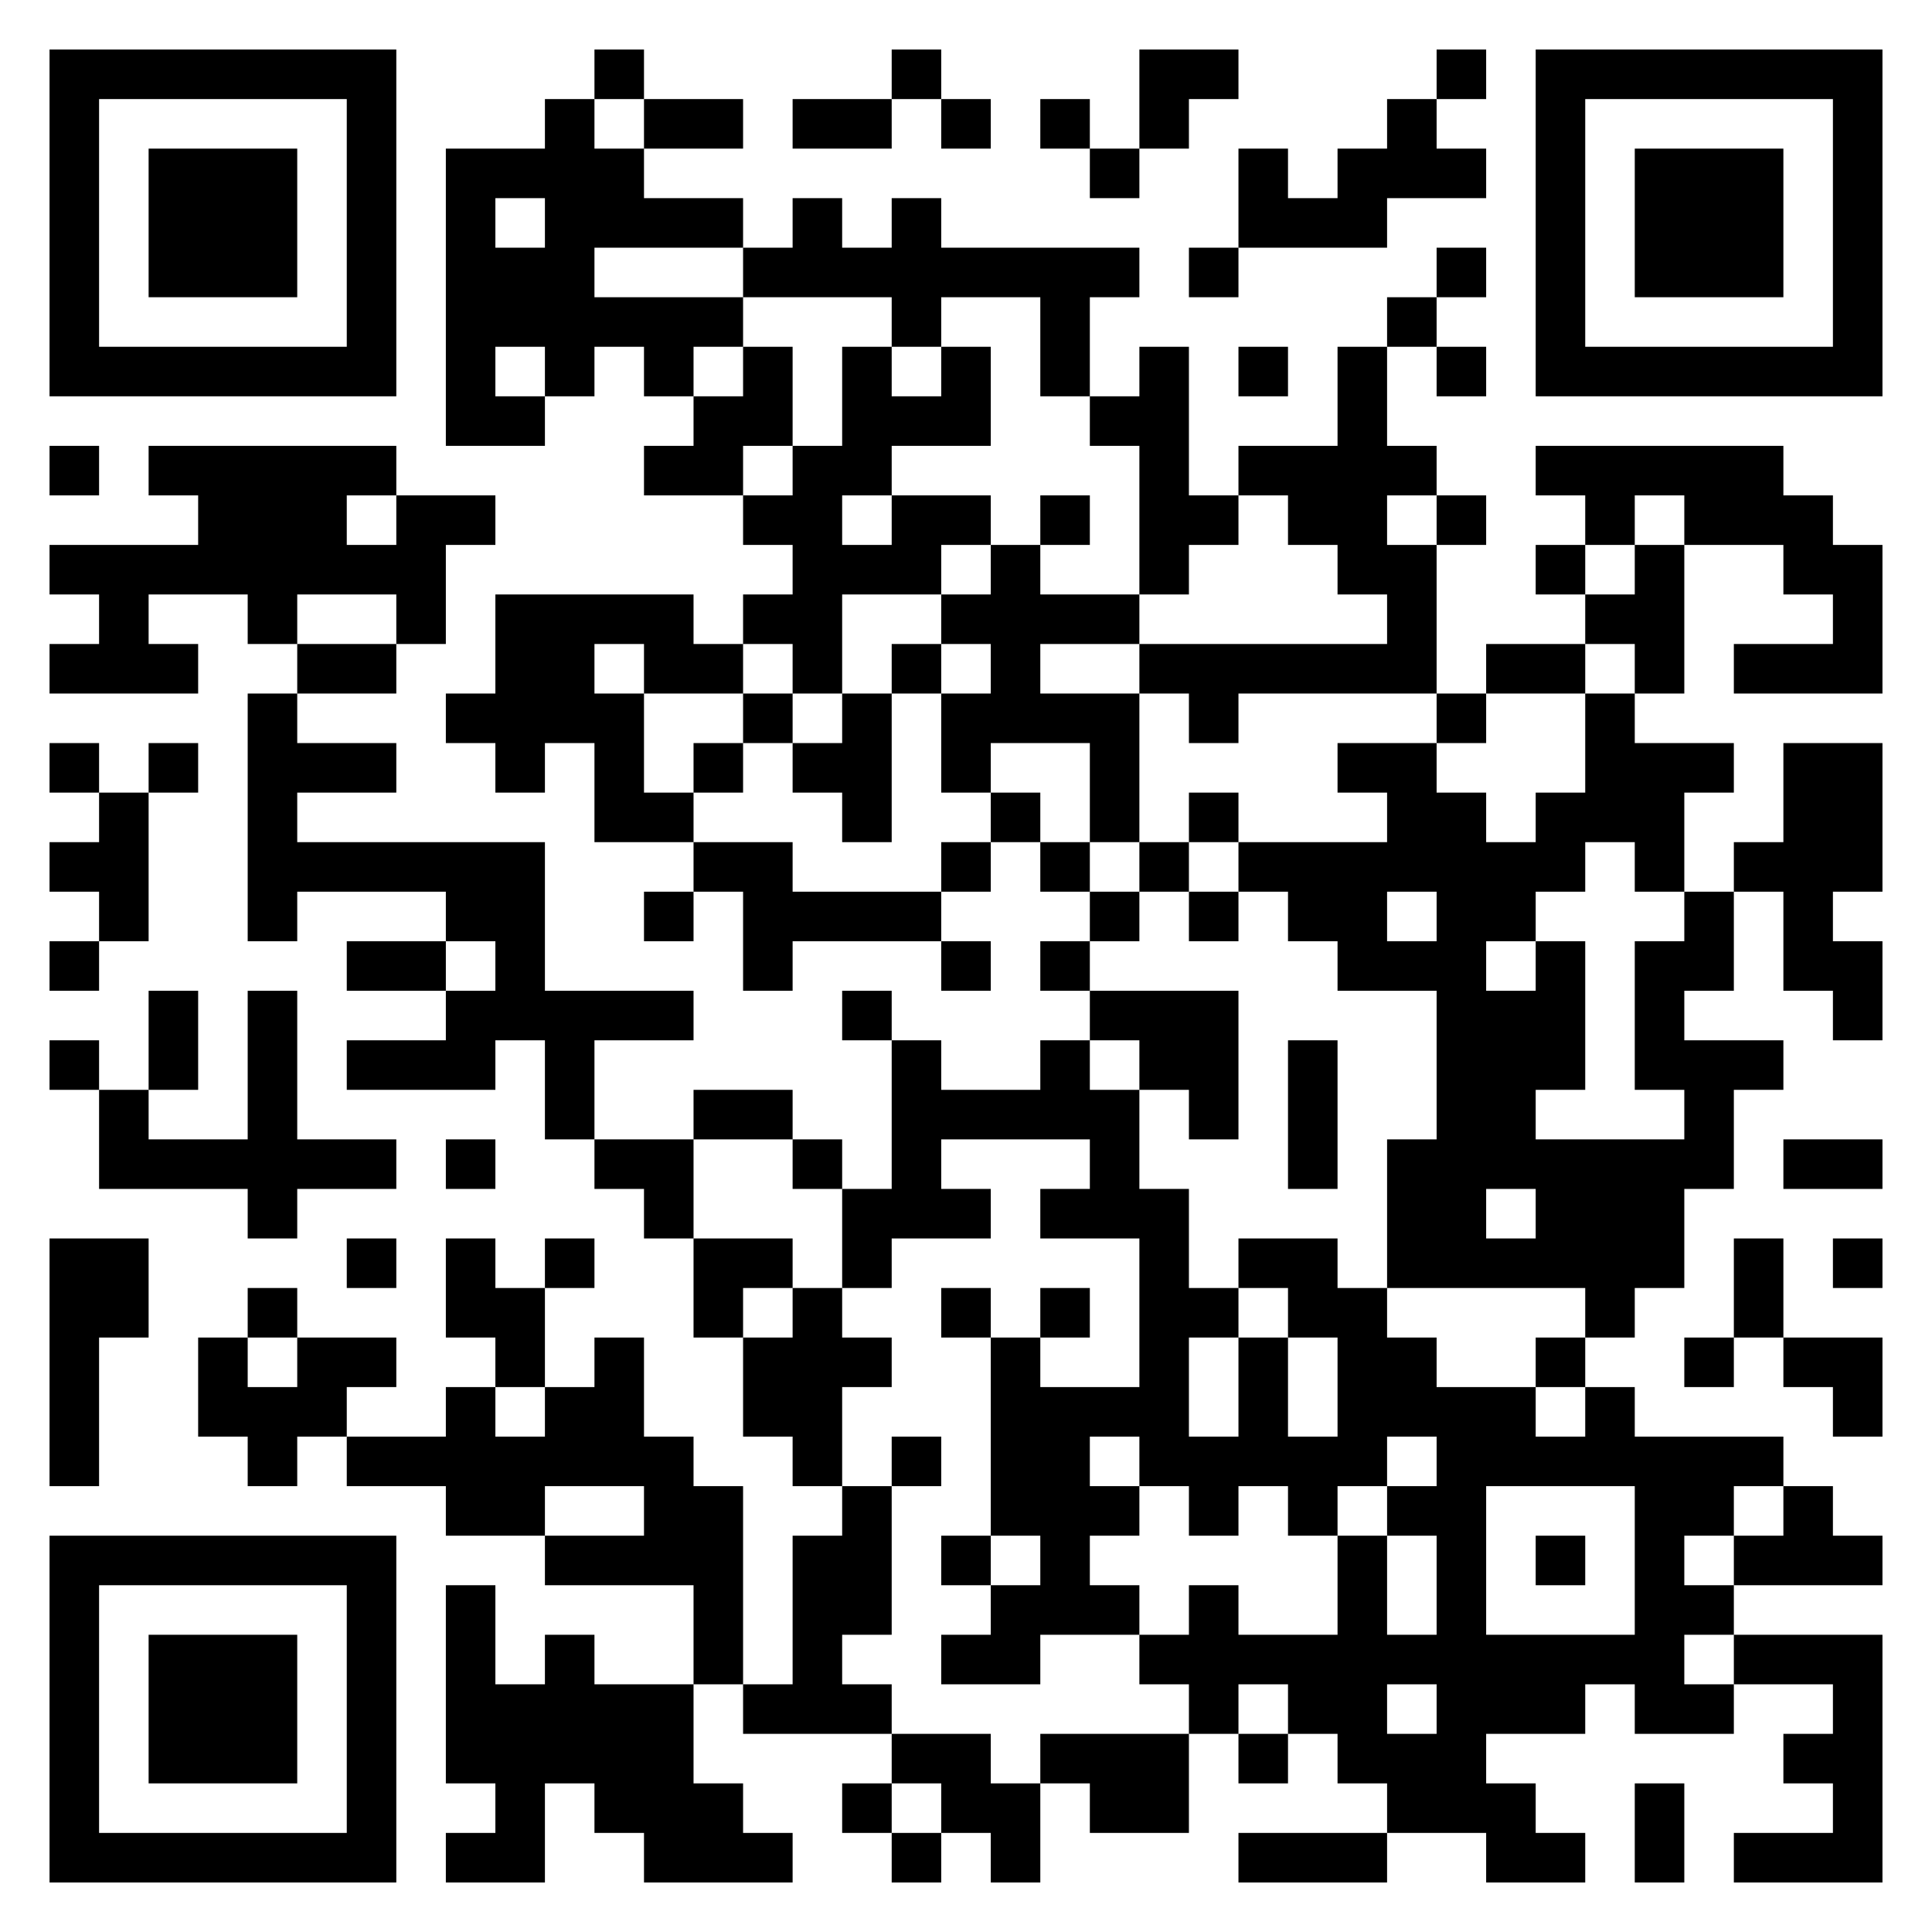
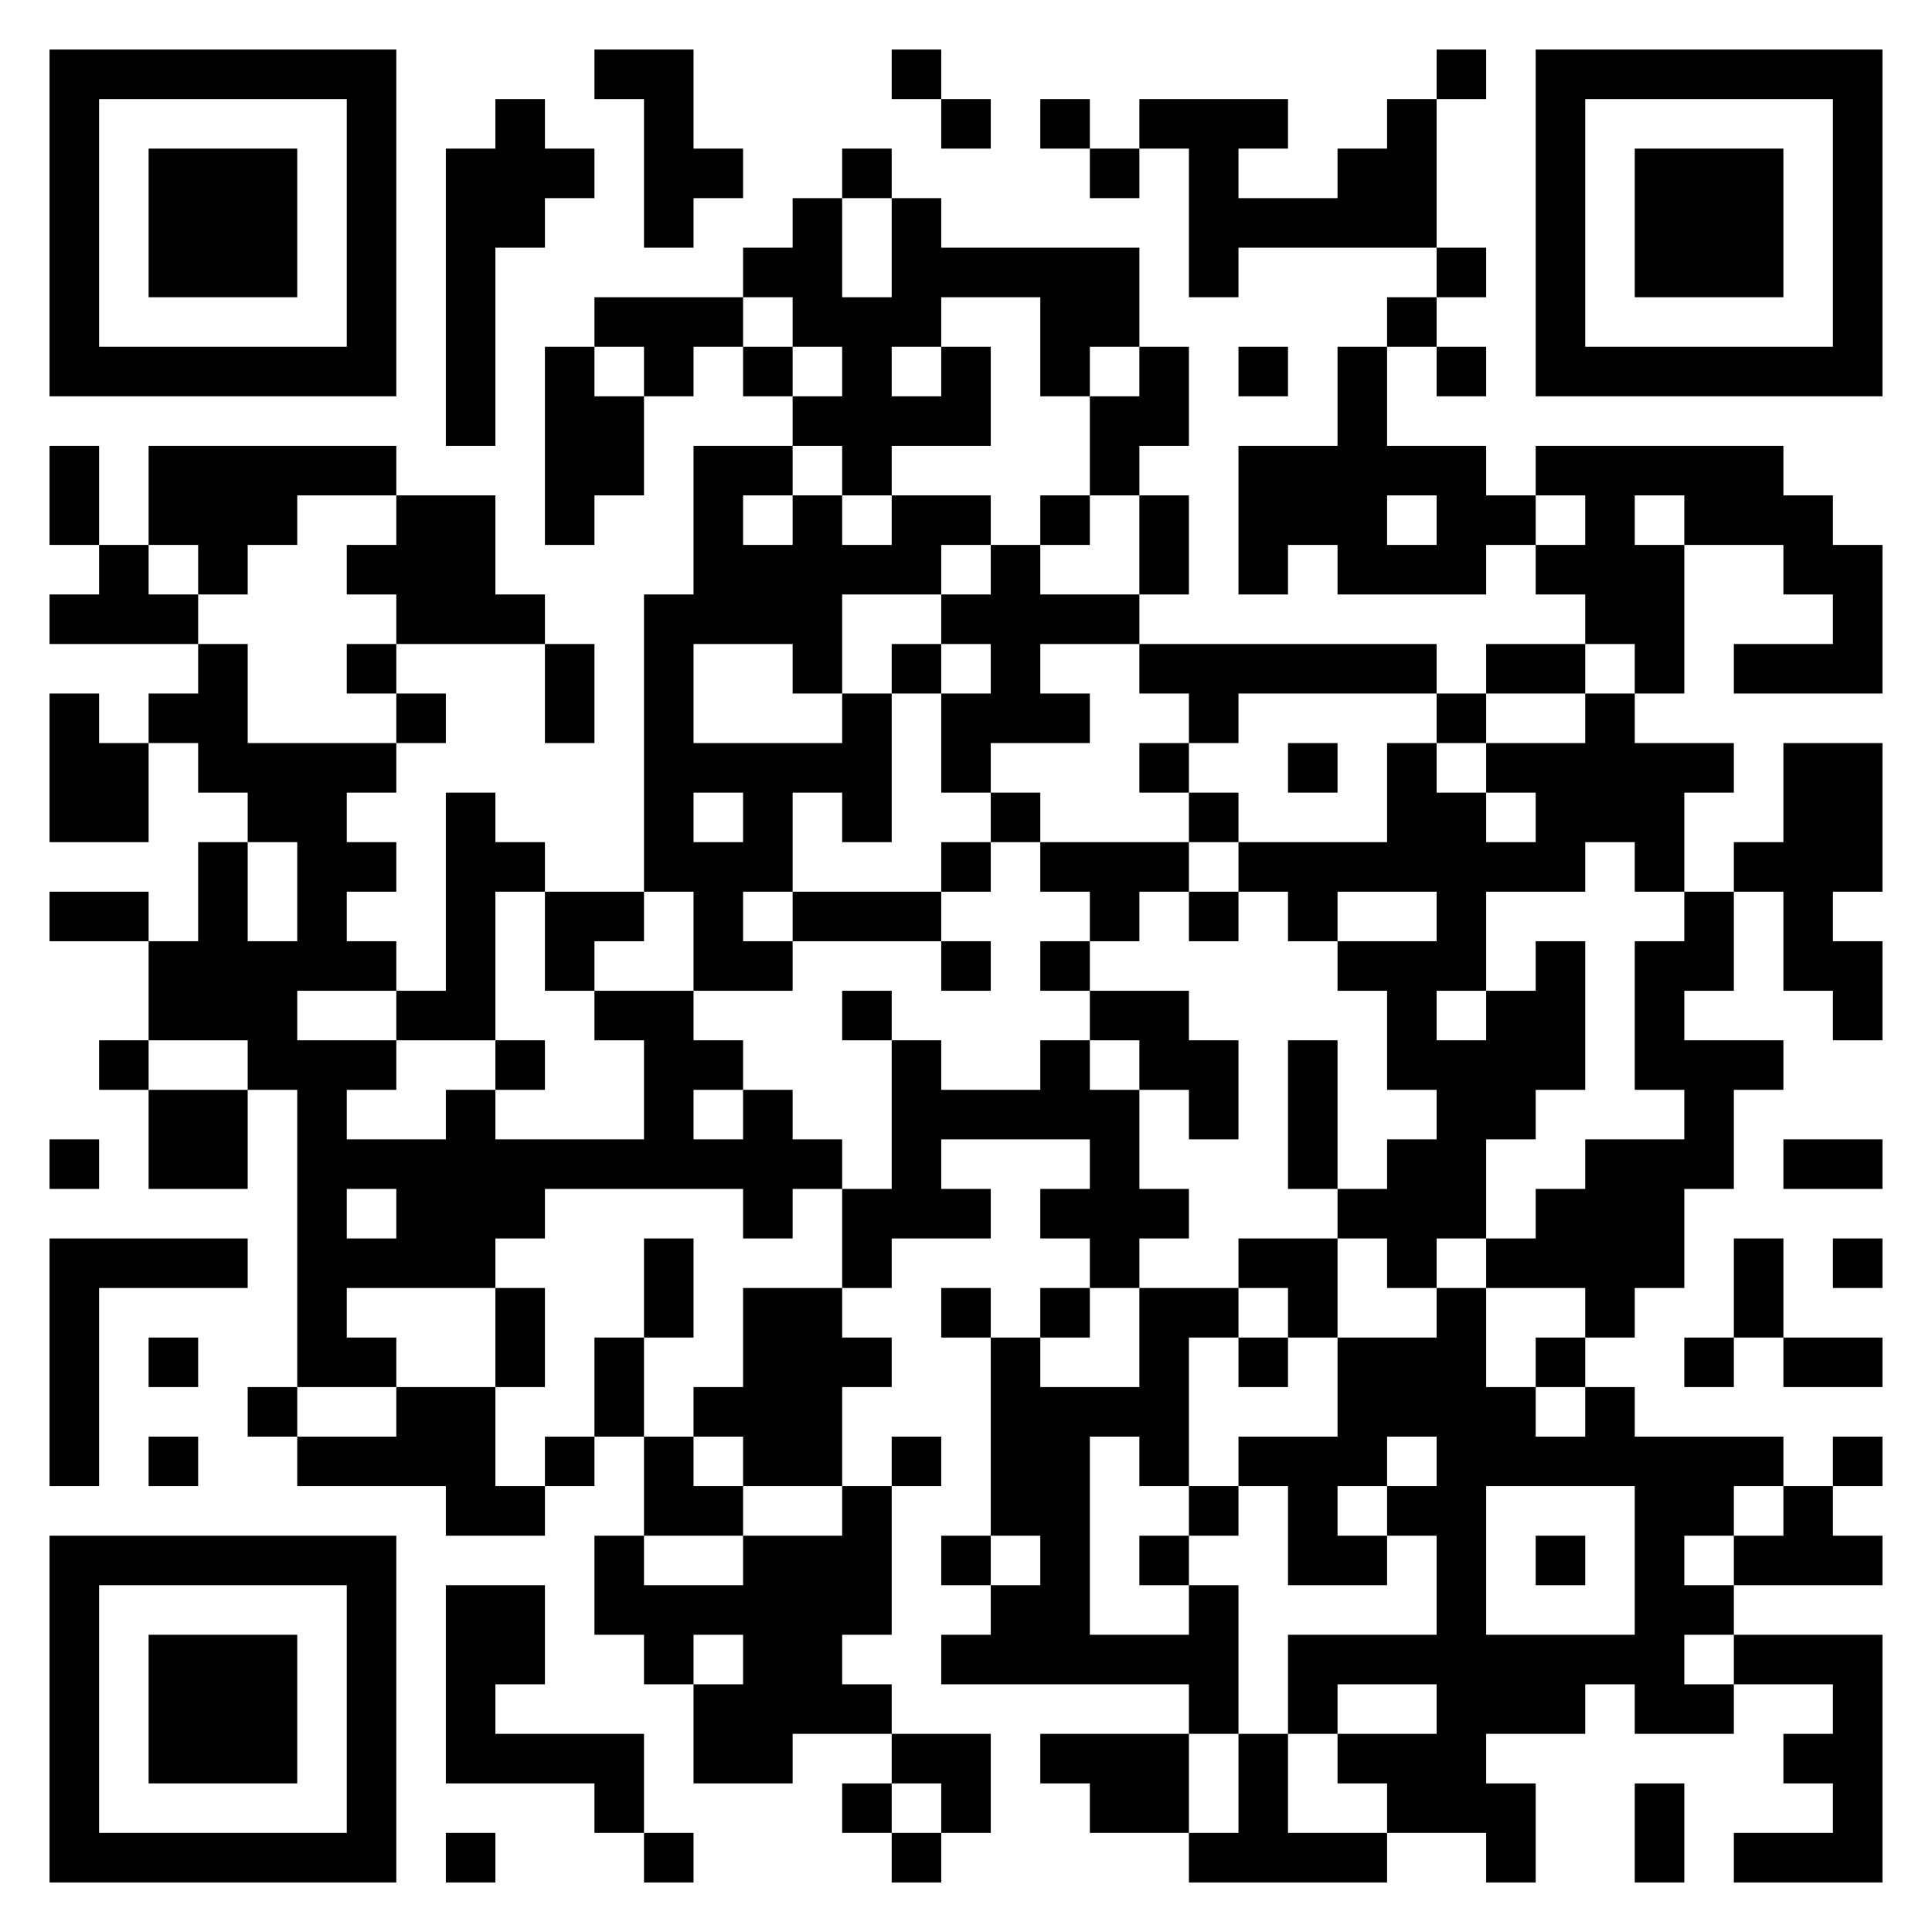
<svg xmlns="http://www.w3.org/2000/svg" width="39mm" height="39mm" version="1.1" viewBox="0 0 39 39">
-   <path d="M1,1H2V2H1zM2,1H3V2H2zM3,1H4V2H3zM4,1H5V2H4zM5,1H6V2H5zM6,1H7V2H6zM7,1H8V2H7zM12,1H13V2H12zM18,1H19V2H18zM23,1H24V2H23zM24,1H25V2H24zM29,1H30V2H29zM31,1H32V2H31zM32,1H33V2H32zM33,1H34V2H33zM34,1H35V2H34zM35,1H36V2H35zM36,1H37V2H36zM37,1H38V2H37zM1,2H2V3H1zM7,2H8V3H7zM11,2H12V3H11zM13,2H14V3H13zM14,2H15V3H14zM16,2H17V3H16zM17,2H18V3H17zM19,2H20V3H19zM21,2H22V3H21zM23,2H24V3H23zM28,2H29V3H28zM31,2H32V3H31zM37,2H38V3H37zM1,3H2V4H1zM3,3H4V4H3zM4,3H5V4H4zM5,3H6V4H5zM7,3H8V4H7zM9,3H10V4H9zM10,3H11V4H10zM11,3H12V4H11zM12,3H13V4H12zM22,3H23V4H22zM25,3H26V4H25zM27,3H28V4H27zM28,3H29V4H28zM29,3H30V4H29zM31,3H32V4H31zM33,3H34V4H33zM34,3H35V4H34zM35,3H36V4H35zM37,3H38V4H37zM1,4H2V5H1zM3,4H4V5H3zM4,4H5V5H4zM5,4H6V5H5zM7,4H8V5H7zM9,4H10V5H9zM11,4H12V5H11zM12,4H13V5H12zM13,4H14V5H13zM14,4H15V5H14zM16,4H17V5H16zM18,4H19V5H18zM25,4H26V5H25zM26,4H27V5H26zM27,4H28V5H27zM31,4H32V5H31zM33,4H34V5H33zM34,4H35V5H34zM35,4H36V5H35zM37,4H38V5H37zM1,5H2V6H1zM3,5H4V6H3zM4,5H5V6H4zM5,5H6V6H5zM7,5H8V6H7zM9,5H10V6H9zM10,5H11V6H10zM11,5H12V6H11zM15,5H16V6H15zM16,5H17V6H16zM17,5H18V6H17zM18,5H19V6H18zM19,5H20V6H19zM20,5H21V6H20zM21,5H22V6H21zM22,5H23V6H22zM24,5H25V6H24zM29,5H30V6H29zM31,5H32V6H31zM33,5H34V6H33zM34,5H35V6H34zM35,5H36V6H35zM37,5H38V6H37zM1,6H2V7H1zM7,6H8V7H7zM9,6H10V7H9zM10,6H11V7H10zM11,6H12V7H11zM12,6H13V7H12zM13,6H14V7H13zM14,6H15V7H14zM18,6H19V7H18zM21,6H22V7H21zM28,6H29V7H28zM31,6H32V7H31zM37,6H38V7H37zM1,7H2V8H1zM2,7H3V8H2zM3,7H4V8H3zM4,7H5V8H4zM5,7H6V8H5zM6,7H7V8H6zM7,7H8V8H7zM9,7H10V8H9zM11,7H12V8H11zM13,7H14V8H13zM15,7H16V8H15zM17,7H18V8H17zM19,7H20V8H19zM21,7H22V8H21zM23,7H24V8H23zM25,7H26V8H25zM27,7H28V8H27zM29,7H30V8H29zM31,7H32V8H31zM32,7H33V8H32zM33,7H34V8H33zM34,7H35V8H34zM35,7H36V8H35zM36,7H37V8H36zM37,7H38V8H37zM9,8H10V9H9zM10,8H11V9H10zM14,8H15V9H14zM15,8H16V9H15zM17,8H18V9H17zM18,8H19V9H18zM19,8H20V9H19zM22,8H23V9H22zM23,8H24V9H23zM27,8H28V9H27zM1,9H2V10H1zM3,9H4V10H3zM4,9H5V10H4zM5,9H6V10H5zM6,9H7V10H6zM7,9H8V10H7zM13,9H14V10H13zM14,9H15V10H14zM16,9H17V10H16zM17,9H18V10H17zM23,9H24V10H23zM25,9H26V10H25zM26,9H27V10H26zM27,9H28V10H27zM28,9H29V10H28zM31,9H32V10H31zM32,9H33V10H32zM33,9H34V10H33zM34,9H35V10H34zM35,9H36V10H35zM4,10H5V11H4zM5,10H6V11H5zM6,10H7V11H6zM8,10H9V11H8zM9,10H10V11H9zM15,10H16V11H15zM16,10H17V11H16zM18,10H19V11H18zM19,10H20V11H19zM21,10H22V11H21zM23,10H24V11H23zM24,10H25V11H24zM26,10H27V11H26zM27,10H28V11H27zM29,10H30V11H29zM32,10H33V11H32zM34,10H35V11H34zM35,10H36V11H35zM36,10H37V11H36zM1,11H2V12H1zM2,11H3V12H2zM3,11H4V12H3zM4,11H5V12H4zM5,11H6V12H5zM6,11H7V12H6zM7,11H8V12H7zM8,11H9V12H8zM16,11H17V12H16zM17,11H18V12H17zM18,11H19V12H18zM20,11H21V12H20zM23,11H24V12H23zM27,11H28V12H27zM28,11H29V12H28zM31,11H32V12H31zM33,11H34V12H33zM36,11H37V12H36zM37,11H38V12H37zM2,12H3V13H2zM5,12H6V13H5zM8,12H9V13H8zM10,12H11V13H10zM11,12H12V13H11zM12,12H13V13H12zM13,12H14V13H13zM15,12H16V13H15zM16,12H17V13H16zM19,12H20V13H19zM20,12H21V13H20zM21,12H22V13H21zM22,12H23V13H22zM28,12H29V13H28zM32,12H33V13H32zM33,12H34V13H33zM37,12H38V13H37zM1,13H2V14H1zM2,13H3V14H2zM3,13H4V14H3zM6,13H7V14H6zM7,13H8V14H7zM10,13H11V14H10zM11,13H12V14H11zM13,13H14V14H13zM14,13H15V14H14zM16,13H17V14H16zM18,13H19V14H18zM20,13H21V14H20zM23,13H24V14H23zM24,13H25V14H24zM25,13H26V14H25zM26,13H27V14H26zM27,13H28V14H27zM28,13H29V14H28zM30,13H31V14H30zM31,13H32V14H31zM33,13H34V14H33zM35,13H36V14H35zM36,13H37V14H36zM37,13H38V14H37zM5,14H6V15H5zM9,14H10V15H9zM10,14H11V15H10zM11,14H12V15H11zM12,14H13V15H12zM15,14H16V15H15zM17,14H18V15H17zM19,14H20V15H19zM20,14H21V15H20zM21,14H22V15H21zM22,14H23V15H22zM24,14H25V15H24zM29,14H30V15H29zM32,14H33V15H32zM1,15H2V16H1zM3,15H4V16H3zM5,15H6V16H5zM6,15H7V16H6zM7,15H8V16H7zM10,15H11V16H10zM12,15H13V16H12zM14,15H15V16H14zM16,15H17V16H16zM17,15H18V16H17zM19,15H20V16H19zM22,15H23V16H22zM27,15H28V16H27zM28,15H29V16H28zM32,15H33V16H32zM33,15H34V16H33zM34,15H35V16H34zM36,15H37V16H36zM37,15H38V16H37zM2,16H3V17H2zM5,16H6V17H5zM12,16H13V17H12zM13,16H14V17H13zM17,16H18V17H17zM20,16H21V17H20zM22,16H23V17H22zM24,16H25V17H24zM28,16H29V17H28zM29,16H30V17H29zM31,16H32V17H31zM32,16H33V17H32zM33,16H34V17H33zM36,16H37V17H36zM37,16H38V17H37zM1,17H2V18H1zM2,17H3V18H2zM5,17H6V18H5zM6,17H7V18H6zM7,17H8V18H7zM8,17H9V18H8zM9,17H10V18H9zM10,17H11V18H10zM14,17H15V18H14zM15,17H16V18H15zM19,17H20V18H19zM21,17H22V18H21zM23,17H24V18H23zM25,17H26V18H25zM26,17H27V18H26zM27,17H28V18H27zM28,17H29V18H28zM29,17H30V18H29zM30,17H31V18H30zM31,17H32V18H31zM33,17H34V18H33zM35,17H36V18H35zM36,17H37V18H36zM37,17H38V18H37zM2,18H3V19H2zM5,18H6V19H5zM9,18H10V19H9zM10,18H11V19H10zM13,18H14V19H13zM15,18H16V19H15zM16,18H17V19H16zM17,18H18V19H17zM18,18H19V19H18zM22,18H23V19H22zM24,18H25V19H24zM26,18H27V19H26zM27,18H28V19H27zM29,18H30V19H29zM30,18H31V19H30zM34,18H35V19H34zM36,18H37V19H36zM1,19H2V20H1zM7,19H8V20H7zM8,19H9V20H8zM10,19H11V20H10zM15,19H16V20H15zM19,19H20V20H19zM21,19H22V20H21zM27,19H28V20H27zM28,19H29V20H28zM29,19H30V20H29zM31,19H32V20H31zM33,19H34V20H33zM34,19H35V20H34zM36,19H37V20H36zM37,19H38V20H37zM3,20H4V21H3zM5,20H6V21H5zM9,20H10V21H9zM10,20H11V21H10zM11,20H12V21H11zM12,20H13V21H12zM13,20H14V21H13zM17,20H18V21H17zM22,20H23V21H22zM23,20H24V21H23zM24,20H25V21H24zM29,20H30V21H29zM30,20H31V21H30zM31,20H32V21H31zM33,20H34V21H33zM37,20H38V21H37zM1,21H2V22H1zM3,21H4V22H3zM5,21H6V22H5zM7,21H8V22H7zM8,21H9V22H8zM9,21H10V22H9zM11,21H12V22H11zM18,21H19V22H18zM21,21H22V22H21zM23,21H24V22H23zM24,21H25V22H24zM26,21H27V22H26zM29,21H30V22H29zM30,21H31V22H30zM31,21H32V22H31zM33,21H34V22H33zM34,21H35V22H34zM35,21H36V22H35zM2,22H3V23H2zM5,22H6V23H5zM11,22H12V23H11zM14,22H15V23H14zM15,22H16V23H15zM18,22H19V23H18zM19,22H20V23H19zM20,22H21V23H20zM21,22H22V23H21zM22,22H23V23H22zM24,22H25V23H24zM26,22H27V23H26zM29,22H30V23H29zM30,22H31V23H30zM34,22H35V23H34zM2,23H3V24H2zM3,23H4V24H3zM4,23H5V24H4zM5,23H6V24H5zM6,23H7V24H6zM7,23H8V24H7zM9,23H10V24H9zM12,23H13V24H12zM13,23H14V24H13zM16,23H17V24H16zM18,23H19V24H18zM22,23H23V24H22zM26,23H27V24H26zM28,23H29V24H28zM29,23H30V24H29zM30,23H31V24H30zM31,23H32V24H31zM32,23H33V24H32zM33,23H34V24H33zM34,23H35V24H34zM36,23H37V24H36zM37,23H38V24H37zM5,24H6V25H5zM13,24H14V25H13zM17,24H18V25H17zM18,24H19V25H18zM19,24H20V25H19zM21,24H22V25H21zM22,24H23V25H22zM23,24H24V25H23zM28,24H29V25H28zM29,24H30V25H29zM31,24H32V25H31zM32,24H33V25H32zM33,24H34V25H33zM1,25H2V26H1zM2,25H3V26H2zM7,25H8V26H7zM9,25H10V26H9zM11,25H12V26H11zM14,25H15V26H14zM15,25H16V26H15zM17,25H18V26H17zM23,25H24V26H23zM25,25H26V26H25zM26,25H27V26H26zM28,25H29V26H28zM29,25H30V26H29zM30,25H31V26H30zM31,25H32V26H31zM32,25H33V26H32zM33,25H34V26H33zM35,25H36V26H35zM37,25H38V26H37zM1,26H2V27H1zM2,26H3V27H2zM5,26H6V27H5zM9,26H10V27H9zM10,26H11V27H10zM14,26H15V27H14zM16,26H17V27H16zM19,26H20V27H19zM21,26H22V27H21zM23,26H24V27H23zM24,26H25V27H24zM26,26H27V27H26zM27,26H28V27H27zM32,26H33V27H32zM35,26H36V27H35zM1,27H2V28H1zM4,27H5V28H4zM6,27H7V28H6zM7,27H8V28H7zM10,27H11V28H10zM12,27H13V28H12zM15,27H16V28H15zM16,27H17V28H16zM17,27H18V28H17zM20,27H21V28H20zM23,27H24V28H23zM25,27H26V28H25zM27,27H28V28H27zM28,27H29V28H28zM31,27H32V28H31zM34,27H35V28H34zM36,27H37V28H36zM37,27H38V28H37zM1,28H2V29H1zM4,28H5V29H4zM5,28H6V29H5zM6,28H7V29H6zM9,28H10V29H9zM11,28H12V29H11zM12,28H13V29H12zM15,28H16V29H15zM16,28H17V29H16zM20,28H21V29H20zM21,28H22V29H21zM22,28H23V29H22zM23,28H24V29H23zM25,28H26V29H25zM27,28H28V29H27zM28,28H29V29H28zM29,28H30V29H29zM30,28H31V29H30zM32,28H33V29H32zM37,28H38V29H37zM1,29H2V30H1zM5,29H6V30H5zM7,29H8V30H7zM8,29H9V30H8zM9,29H10V30H9zM10,29H11V30H10zM11,29H12V30H11zM12,29H13V30H12zM13,29H14V30H13zM16,29H17V30H16zM18,29H19V30H18zM20,29H21V30H20zM21,29H22V30H21zM23,29H24V30H23zM24,29H25V30H24zM25,29H26V30H25zM26,29H27V30H26zM27,29H28V30H27zM29,29H30V30H29zM30,29H31V30H30zM31,29H32V30H31zM32,29H33V30H32zM33,29H34V30H33zM34,29H35V30H34zM35,29H36V30H35zM9,30H10V31H9zM10,30H11V31H10zM13,30H14V31H13zM14,30H15V31H14zM17,30H18V31H17zM20,30H21V31H20zM21,30H22V31H21zM22,30H23V31H22zM24,30H25V31H24zM26,30H27V31H26zM28,30H29V31H28zM29,30H30V31H29zM33,30H34V31H33zM34,30H35V31H34zM36,30H37V31H36zM1,31H2V32H1zM2,31H3V32H2zM3,31H4V32H3zM4,31H5V32H4zM5,31H6V32H5zM6,31H7V32H6zM7,31H8V32H7zM11,31H12V32H11zM12,31H13V32H12zM13,31H14V32H13zM14,31H15V32H14zM16,31H17V32H16zM17,31H18V32H17zM19,31H20V32H19zM21,31H22V32H21zM27,31H28V32H27zM29,31H30V32H29zM31,31H32V32H31zM33,31H34V32H33zM35,31H36V32H35zM36,31H37V32H36zM37,31H38V32H37zM1,32H2V33H1zM7,32H8V33H7zM9,32H10V33H9zM14,32H15V33H14zM16,32H17V33H16zM17,32H18V33H17zM20,32H21V33H20zM21,32H22V33H21zM22,32H23V33H22zM24,32H25V33H24zM27,32H28V33H27zM29,32H30V33H29zM33,32H34V33H33zM34,32H35V33H34zM1,33H2V34H1zM3,33H4V34H3zM4,33H5V34H4zM5,33H6V34H5zM7,33H8V34H7zM9,33H10V34H9zM11,33H12V34H11zM14,33H15V34H14zM16,33H17V34H16zM19,33H20V34H19zM20,33H21V34H20zM23,33H24V34H23zM24,33H25V34H24zM25,33H26V34H25zM26,33H27V34H26zM27,33H28V34H27zM28,33H29V34H28zM29,33H30V34H29zM30,33H31V34H30zM31,33H32V34H31zM32,33H33V34H32zM33,33H34V34H33zM35,33H36V34H35zM36,33H37V34H36zM37,33H38V34H37zM1,34H2V35H1zM3,34H4V35H3zM4,34H5V35H4zM5,34H6V35H5zM7,34H8V35H7zM9,34H10V35H9zM10,34H11V35H10zM11,34H12V35H11zM12,34H13V35H12zM13,34H14V35H13zM15,34H16V35H15zM16,34H17V35H16zM17,34H18V35H17zM24,34H25V35H24zM26,34H27V35H26zM27,34H28V35H27zM29,34H30V35H29zM30,34H31V35H30zM31,34H32V35H31zM33,34H34V35H33zM34,34H35V35H34zM37,34H38V35H37zM1,35H2V36H1zM3,35H4V36H3zM4,35H5V36H4zM5,35H6V36H5zM7,35H8V36H7zM9,35H10V36H9zM10,35H11V36H10zM11,35H12V36H11zM12,35H13V36H12zM13,35H14V36H13zM18,35H19V36H18zM19,35H20V36H19zM21,35H22V36H21zM22,35H23V36H22zM23,35H24V36H23zM25,35H26V36H25zM27,35H28V36H27zM28,35H29V36H28zM29,35H30V36H29zM36,35H37V36H36zM37,35H38V36H37zM1,36H2V37H1zM7,36H8V37H7zM10,36H11V37H10zM12,36H13V37H12zM13,36H14V37H13zM14,36H15V37H14zM17,36H18V37H17zM19,36H20V37H19zM20,36H21V37H20zM22,36H23V37H22zM23,36H24V37H23zM28,36H29V37H28zM29,36H30V37H29zM30,36H31V37H30zM33,36H34V37H33zM37,36H38V37H37zM1,37H2V38H1zM2,37H3V38H2zM3,37H4V38H3zM4,37H5V38H4zM5,37H6V38H5zM6,37H7V38H6zM7,37H8V38H7zM9,37H10V38H9zM10,37H11V38H10zM13,37H14V38H13zM14,37H15V38H14zM15,37H16V38H15zM18,37H19V38H18zM20,37H21V38H20zM25,37H26V38H25zM26,37H27V38H26zM27,37H28V38H27zM30,37H31V38H30zM31,37H32V38H31zM33,37H34V38H33zM35,37H36V38H35zM36,37H37V38H36zM37,37H38V38H37z" id="qr-path" fill="#000000" fill-opacity="1" fill-rule="nonzero" stroke="none" />
+   <path d="M1,1H2V2H1zM2,1H3V2H2zM3,1H4V2H3zM4,1H5V2H4zM5,1H6V2H5zM6,1H7V2H6zM7,1H8V2H7zM12,1H13V2H12zM13,1H14V2H13zM18,1H19V2H18zM29,1H30V2H29zM31,1H32V2H31zM32,1H33V2H32zM33,1H34V2H33zM34,1H35V2H34zM35,1H36V2H35zM36,1H37V2H36zM37,1H38V2H37zM1,2H2V3H1zM7,2H8V3H7zM10,2H11V3H10zM13,2H14V3H13zM19,2H20V3H19zM21,2H22V3H21zM23,2H24V3H23zM24,2H25V3H24zM25,2H26V3H25zM28,2H29V3H28zM31,2H32V3H31zM37,2H38V3H37zM1,3H2V4H1zM3,3H4V4H3zM4,3H5V4H4zM5,3H6V4H5zM7,3H8V4H7zM9,3H10V4H9zM10,3H11V4H10zM11,3H12V4H11zM13,3H14V4H13zM14,3H15V4H14zM17,3H18V4H17zM22,3H23V4H22zM24,3H25V4H24zM27,3H28V4H27zM28,3H29V4H28zM31,3H32V4H31zM33,3H34V4H33zM34,3H35V4H34zM35,3H36V4H35zM37,3H38V4H37zM1,4H2V5H1zM3,4H4V5H3zM4,4H5V5H4zM5,4H6V5H5zM7,4H8V5H7zM9,4H10V5H9zM10,4H11V5H10zM13,4H14V5H13zM16,4H17V5H16zM18,4H19V5H18zM24,4H25V5H24zM25,4H26V5H25zM26,4H27V5H26zM27,4H28V5H27zM28,4H29V5H28zM31,4H32V5H31zM33,4H34V5H33zM34,4H35V5H34zM35,4H36V5H35zM37,4H38V5H37zM1,5H2V6H1zM3,5H4V6H3zM4,5H5V6H4zM5,5H6V6H5zM7,5H8V6H7zM9,5H10V6H9zM15,5H16V6H15zM16,5H17V6H16zM18,5H19V6H18zM19,5H20V6H19zM20,5H21V6H20zM21,5H22V6H21zM22,5H23V6H22zM24,5H25V6H24zM29,5H30V6H29zM31,5H32V6H31zM33,5H34V6H33zM34,5H35V6H34zM35,5H36V6H35zM37,5H38V6H37zM1,6H2V7H1zM7,6H8V7H7zM9,6H10V7H9zM12,6H13V7H12zM13,6H14V7H13zM14,6H15V7H14zM16,6H17V7H16zM17,6H18V7H17zM18,6H19V7H18zM21,6H22V7H21zM22,6H23V7H22zM28,6H29V7H28zM31,6H32V7H31zM37,6H38V7H37zM1,7H2V8H1zM2,7H3V8H2zM3,7H4V8H3zM4,7H5V8H4zM5,7H6V8H5zM6,7H7V8H6zM7,7H8V8H7zM9,7H10V8H9zM11,7H12V8H11zM13,7H14V8H13zM15,7H16V8H15zM17,7H18V8H17zM19,7H20V8H19zM21,7H22V8H21zM23,7H24V8H23zM25,7H26V8H25zM27,7H28V8H27zM29,7H30V8H29zM31,7H32V8H31zM32,7H33V8H32zM33,7H34V8H33zM34,7H35V8H34zM35,7H36V8H35zM36,7H37V8H36zM37,7H38V8H37zM9,8H10V9H9zM11,8H12V9H11zM12,8H13V9H12zM16,8H17V9H16zM17,8H18V9H17zM18,8H19V9H18zM19,8H20V9H19zM22,8H23V9H22zM23,8H24V9H23zM27,8H28V9H27zM1,9H2V10H1zM3,9H4V10H3zM4,9H5V10H4zM5,9H6V10H5zM6,9H7V10H6zM7,9H8V10H7zM11,9H12V10H11zM12,9H13V10H12zM14,9H15V10H14zM15,9H16V10H15zM17,9H18V10H17zM22,9H23V10H22zM25,9H26V10H25zM26,9H27V10H26zM27,9H28V10H27zM28,9H29V10H28zM29,9H30V10H29zM31,9H32V10H31zM32,9H33V10H32zM33,9H34V10H33zM34,9H35V10H34zM35,9H36V10H35zM1,10H2V11H1zM3,10H4V11H3zM4,10H5V11H4zM5,10H6V11H5zM8,10H9V11H8zM9,10H10V11H9zM11,10H12V11H11zM14,10H15V11H14zM16,10H17V11H16zM18,10H19V11H18zM19,10H20V11H19zM21,10H22V11H21zM23,10H24V11H23zM25,10H26V11H25zM26,10H27V11H26zM27,10H28V11H27zM29,10H30V11H29zM30,10H31V11H30zM32,10H33V11H32zM34,10H35V11H34zM35,10H36V11H35zM36,10H37V11H36zM2,11H3V12H2zM4,11H5V12H4zM7,11H8V12H7zM8,11H9V12H8zM9,11H10V12H9zM14,11H15V12H14zM15,11H16V12H15zM16,11H17V12H16zM17,11H18V12H17zM18,11H19V12H18zM20,11H21V12H20zM23,11H24V12H23zM25,11H26V12H25zM27,11H28V12H27zM28,11H29V12H28zM29,11H30V12H29zM31,11H32V12H31zM32,11H33V12H32zM33,11H34V12H33zM36,11H37V12H36zM37,11H38V12H37zM1,12H2V13H1zM2,12H3V13H2zM3,12H4V13H3zM8,12H9V13H8zM9,12H10V13H9zM10,12H11V13H10zM13,12H14V13H13zM14,12H15V13H14zM15,12H16V13H15zM16,12H17V13H16zM19,12H20V13H19zM20,12H21V13H20zM21,12H22V13H21zM22,12H23V13H22zM32,12H33V13H32zM33,12H34V13H33zM37,12H38V13H37zM4,13H5V14H4zM7,13H8V14H7zM11,13H12V14H11zM13,13H14V14H13zM16,13H17V14H16zM18,13H19V14H18zM20,13H21V14H20zM23,13H24V14H23zM24,13H25V14H24zM25,13H26V14H25zM26,13H27V14H26zM27,13H28V14H27zM28,13H29V14H28zM30,13H31V14H30zM31,13H32V14H31zM33,13H34V14H33zM35,13H36V14H35zM36,13H37V14H36zM37,13H38V14H37zM1,14H2V15H1zM3,14H4V15H3zM4,14H5V15H4zM8,14H9V15H8zM11,14H12V15H11zM13,14H14V15H13zM17,14H18V15H17zM19,14H20V15H19zM20,14H21V15H20zM21,14H22V15H21zM24,14H25V15H24zM29,14H30V15H29zM32,14H33V15H32zM1,15H2V16H1zM2,15H3V16H2zM4,15H5V16H4zM5,15H6V16H5zM6,15H7V16H6zM7,15H8V16H7zM13,15H14V16H13zM14,15H15V16H14zM15,15H16V16H15zM16,15H17V16H16zM17,15H18V16H17zM19,15H20V16H19zM23,15H24V16H23zM26,15H27V16H26zM28,15H29V16H28zM30,15H31V16H30zM31,15H32V16H31zM32,15H33V16H32zM33,15H34V16H33zM34,15H35V16H34zM36,15H37V16H36zM37,15H38V16H37zM1,16H2V17H1zM2,16H3V17H2zM5,16H6V17H5zM6,16H7V17H6zM9,16H10V17H9zM13,16H14V17H13zM15,16H16V17H15zM17,16H18V17H17zM20,16H21V17H20zM24,16H25V17H24zM28,16H29V17H28zM29,16H30V17H29zM31,16H32V17H31zM32,16H33V17H32zM33,16H34V17H33zM36,16H37V17H36zM37,16H38V17H37zM4,17H5V18H4zM6,17H7V18H6zM7,17H8V18H7zM9,17H10V18H9zM10,17H11V18H10zM13,17H14V18H13zM14,17H15V18H14zM15,17H16V18H15zM19,17H20V18H19zM21,17H22V18H21zM22,17H23V18H22zM23,17H24V18H23zM25,17H26V18H25zM26,17H27V18H26zM27,17H28V18H27zM28,17H29V18H28zM29,17H30V18H29zM30,17H31V18H30zM31,17H32V18H31zM33,17H34V18H33zM35,17H36V18H35zM36,17H37V18H36zM37,17H38V18H37zM1,18H2V19H1zM2,18H3V19H2zM4,18H5V19H4zM6,18H7V19H6zM9,18H10V19H9zM11,18H12V19H11zM12,18H13V19H12zM14,18H15V19H14zM16,18H17V19H16zM17,18H18V19H17zM18,18H19V19H18zM22,18H23V19H22zM24,18H25V19H24zM26,18H27V19H26zM29,18H30V19H29zM34,18H35V19H34zM36,18H37V19H36zM3,19H4V20H3zM4,19H5V20H4zM5,19H6V20H5zM6,19H7V20H6zM7,19H8V20H7zM9,19H10V20H9zM11,19H12V20H11zM14,19H15V20H14zM15,19H16V20H15zM19,19H20V20H19zM21,19H22V20H21zM27,19H28V20H27zM28,19H29V20H28zM29,19H30V20H29zM31,19H32V20H31zM33,19H34V20H33zM34,19H35V20H34zM36,19H37V20H36zM37,19H38V20H37zM3,20H4V21H3zM4,20H5V21H4zM5,20H6V21H5zM8,20H9V21H8zM9,20H10V21H9zM12,20H13V21H12zM13,20H14V21H13zM17,20H18V21H17zM22,20H23V21H22zM23,20H24V21H23zM28,20H29V21H28zM30,20H31V21H30zM31,20H32V21H31zM33,20H34V21H33zM37,20H38V21H37zM2,21H3V22H2zM5,21H6V22H5zM6,21H7V22H6zM7,21H8V22H7zM10,21H11V22H10zM13,21H14V22H13zM14,21H15V22H14zM18,21H19V22H18zM21,21H22V22H21zM23,21H24V22H23zM24,21H25V22H24zM26,21H27V22H26zM28,21H29V22H28zM29,21H30V22H29zM30,21H31V22H30zM31,21H32V22H31zM33,21H34V22H33zM34,21H35V22H34zM35,21H36V22H35zM3,22H4V23H3zM4,22H5V23H4zM6,22H7V23H6zM9,22H10V23H9zM13,22H14V23H13zM15,22H16V23H15zM18,22H19V23H18zM19,22H20V23H19zM20,22H21V23H20zM21,22H22V23H21zM22,22H23V23H22zM24,22H25V23H24zM26,22H27V23H26zM29,22H30V23H29zM30,22H31V23H30zM34,22H35V23H34zM1,23H2V24H1zM3,23H4V24H3zM4,23H5V24H4zM6,23H7V24H6zM7,23H8V24H7zM8,23H9V24H8zM9,23H10V24H9zM10,23H11V24H10zM11,23H12V24H11zM12,23H13V24H12zM13,23H14V24H13zM14,23H15V24H14zM15,23H16V24H15zM16,23H17V24H16zM18,23H19V24H18zM22,23H23V24H22zM26,23H27V24H26zM28,23H29V24H28zM29,23H30V24H29zM32,23H33V24H32zM33,23H34V24H33zM34,23H35V24H34zM36,23H37V24H36zM37,23H38V24H37zM6,24H7V25H6zM8,24H9V25H8zM9,24H10V25H9zM10,24H11V25H10zM15,24H16V25H15zM17,24H18V25H17zM18,24H19V25H18zM19,24H20V25H19zM21,24H22V25H21zM22,24H23V25H22zM23,24H24V25H23zM27,24H28V25H27zM28,24H29V25H28zM29,24H30V25H29zM31,24H32V25H31zM32,24H33V25H32zM33,24H34V25H33zM1,25H2V26H1zM2,25H3V26H2zM3,25H4V26H3zM4,25H5V26H4zM6,25H7V26H6zM7,25H8V26H7zM8,25H9V26H8zM9,25H10V26H9zM13,25H14V26H13zM17,25H18V26H17zM22,25H23V26H22zM25,25H26V26H25zM26,25H27V26H26zM28,25H29V26H28zM30,25H31V26H30zM31,25H32V26H31zM32,25H33V26H32zM33,25H34V26H33zM35,25H36V26H35zM37,25H38V26H37zM1,26H2V27H1zM6,26H7V27H6zM10,26H11V27H10zM13,26H14V27H13zM15,26H16V27H15zM16,26H17V27H16zM19,26H20V27H19zM21,26H22V27H21zM23,26H24V27H23zM24,26H25V27H24zM26,26H27V27H26zM29,26H30V27H29zM32,26H33V27H32zM35,26H36V27H35zM1,27H2V28H1zM3,27H4V28H3zM6,27H7V28H6zM7,27H8V28H7zM10,27H11V28H10zM12,27H13V28H12zM15,27H16V28H15zM16,27H17V28H16zM17,27H18V28H17zM20,27H21V28H20zM23,27H24V28H23zM25,27H26V28H25zM27,27H28V28H27zM28,27H29V28H28zM29,27H30V28H29zM31,27H32V28H31zM34,27H35V28H34zM36,27H37V28H36zM37,27H38V28H37zM1,28H2V29H1zM5,28H6V29H5zM8,28H9V29H8zM9,28H10V29H9zM12,28H13V29H12zM14,28H15V29H14zM15,28H16V29H15zM16,28H17V29H16zM20,28H21V29H20zM21,28H22V29H21zM22,28H23V29H22zM23,28H24V29H23zM27,28H28V29H27zM28,28H29V29H28zM29,28H30V29H29zM30,28H31V29H30zM32,28H33V29H32zM1,29H2V30H1zM3,29H4V30H3zM6,29H7V30H6zM7,29H8V30H7zM8,29H9V30H8zM9,29H10V30H9zM11,29H12V30H11zM13,29H14V30H13zM15,29H16V30H15zM16,29H17V30H16zM18,29H19V30H18zM20,29H21V30H20zM21,29H22V30H21zM23,29H24V30H23zM25,29H26V30H25zM26,29H27V30H26zM27,29H28V30H27zM29,29H30V30H29zM30,29H31V30H30zM31,29H32V30H31zM32,29H33V30H32zM33,29H34V30H33zM34,29H35V30H34zM35,29H36V30H35zM37,29H38V30H37zM9,30H10V31H9zM10,30H11V31H10zM13,30H14V31H13zM14,30H15V31H14zM17,30H18V31H17zM20,30H21V31H20zM21,30H22V31H21zM24,30H25V31H24zM26,30H27V31H26zM28,30H29V31H28zM29,30H30V31H29zM33,30H34V31H33zM34,30H35V31H34zM36,30H37V31H36zM1,31H2V32H1zM2,31H3V32H2zM3,31H4V32H3zM4,31H5V32H4zM5,31H6V32H5zM6,31H7V32H6zM7,31H8V32H7zM12,31H13V32H12zM15,31H16V32H15zM16,31H17V32H16zM17,31H18V32H17zM19,31H20V32H19zM21,31H22V32H21zM23,31H24V32H23zM26,31H27V32H26zM27,31H28V32H27zM29,31H30V32H29zM31,31H32V32H31zM33,31H34V32H33zM35,31H36V32H35zM36,31H37V32H36zM37,31H38V32H37zM1,32H2V33H1zM7,32H8V33H7zM9,32H10V33H9zM10,32H11V33H10zM12,32H13V33H12zM13,32H14V33H13zM14,32H15V33H14zM15,32H16V33H15zM16,32H17V33H16zM17,32H18V33H17zM20,32H21V33H20zM21,32H22V33H21zM24,32H25V33H24zM29,32H30V33H29zM33,32H34V33H33zM34,32H35V33H34zM1,33H2V34H1zM3,33H4V34H3zM4,33H5V34H4zM5,33H6V34H5zM7,33H8V34H7zM9,33H10V34H9zM10,33H11V34H10zM13,33H14V34H13zM15,33H16V34H15zM16,33H17V34H16zM19,33H20V34H19zM20,33H21V34H20zM21,33H22V34H21zM22,33H23V34H22zM23,33H24V34H23zM24,33H25V34H24zM26,33H27V34H26zM27,33H28V34H27zM28,33H29V34H28zM29,33H30V34H29zM30,33H31V34H30zM31,33H32V34H31zM32,33H33V34H32zM33,33H34V34H33zM35,33H36V34H35zM36,33H37V34H36zM37,33H38V34H37zM1,34H2V35H1zM3,34H4V35H3zM4,34H5V35H4zM5,34H6V35H5zM7,34H8V35H7zM9,34H10V35H9zM14,34H15V35H14zM15,34H16V35H15zM16,34H17V35H16zM17,34H18V35H17zM24,34H25V35H24zM26,34H27V35H26zM29,34H30V35H29zM30,34H31V35H30zM31,34H32V35H31zM33,34H34V35H33zM34,34H35V35H34zM37,34H38V35H37zM1,35H2V36H1zM3,35H4V36H3zM4,35H5V36H4zM5,35H6V36H5zM7,35H8V36H7zM9,35H10V36H9zM10,35H11V36H10zM11,35H12V36H11zM12,35H13V36H12zM14,35H15V36H14zM15,35H16V36H15zM18,35H19V36H18zM19,35H20V36H19zM21,35H22V36H21zM22,35H23V36H22zM23,35H24V36H23zM25,35H26V36H25zM27,35H28V36H27zM28,35H29V36H28zM29,35H30V36H29zM36,35H37V36H36zM37,35H38V36H37zM1,36H2V37H1zM7,36H8V37H7zM12,36H13V37H12zM17,36H18V37H17zM19,36H20V37H19zM22,36H23V37H22zM23,36H24V37H23zM25,36H26V37H25zM28,36H29V37H28zM29,36H30V37H29zM30,36H31V37H30zM33,36H34V37H33zM37,36H38V37H37zM1,37H2V38H1zM2,37H3V38H2zM3,37H4V38H3zM4,37H5V38H4zM5,37H6V38H5zM6,37H7V38H6zM7,37H8V38H7zM9,37H10V38H9zM13,37H14V38H13zM18,37H19V38H18zM24,37H25V38H24zM25,37H26V38H25zM26,37H27V38H26zM27,37H28V38H27zM30,37H31V38H30zM33,37H34V38H33zM35,37H36V38H35zM36,37H37V38H36zM37,37H38V38H37z" id="qr-path" fill="#000000" fill-opacity="1" fill-rule="nonzero" stroke="none" />
</svg>
